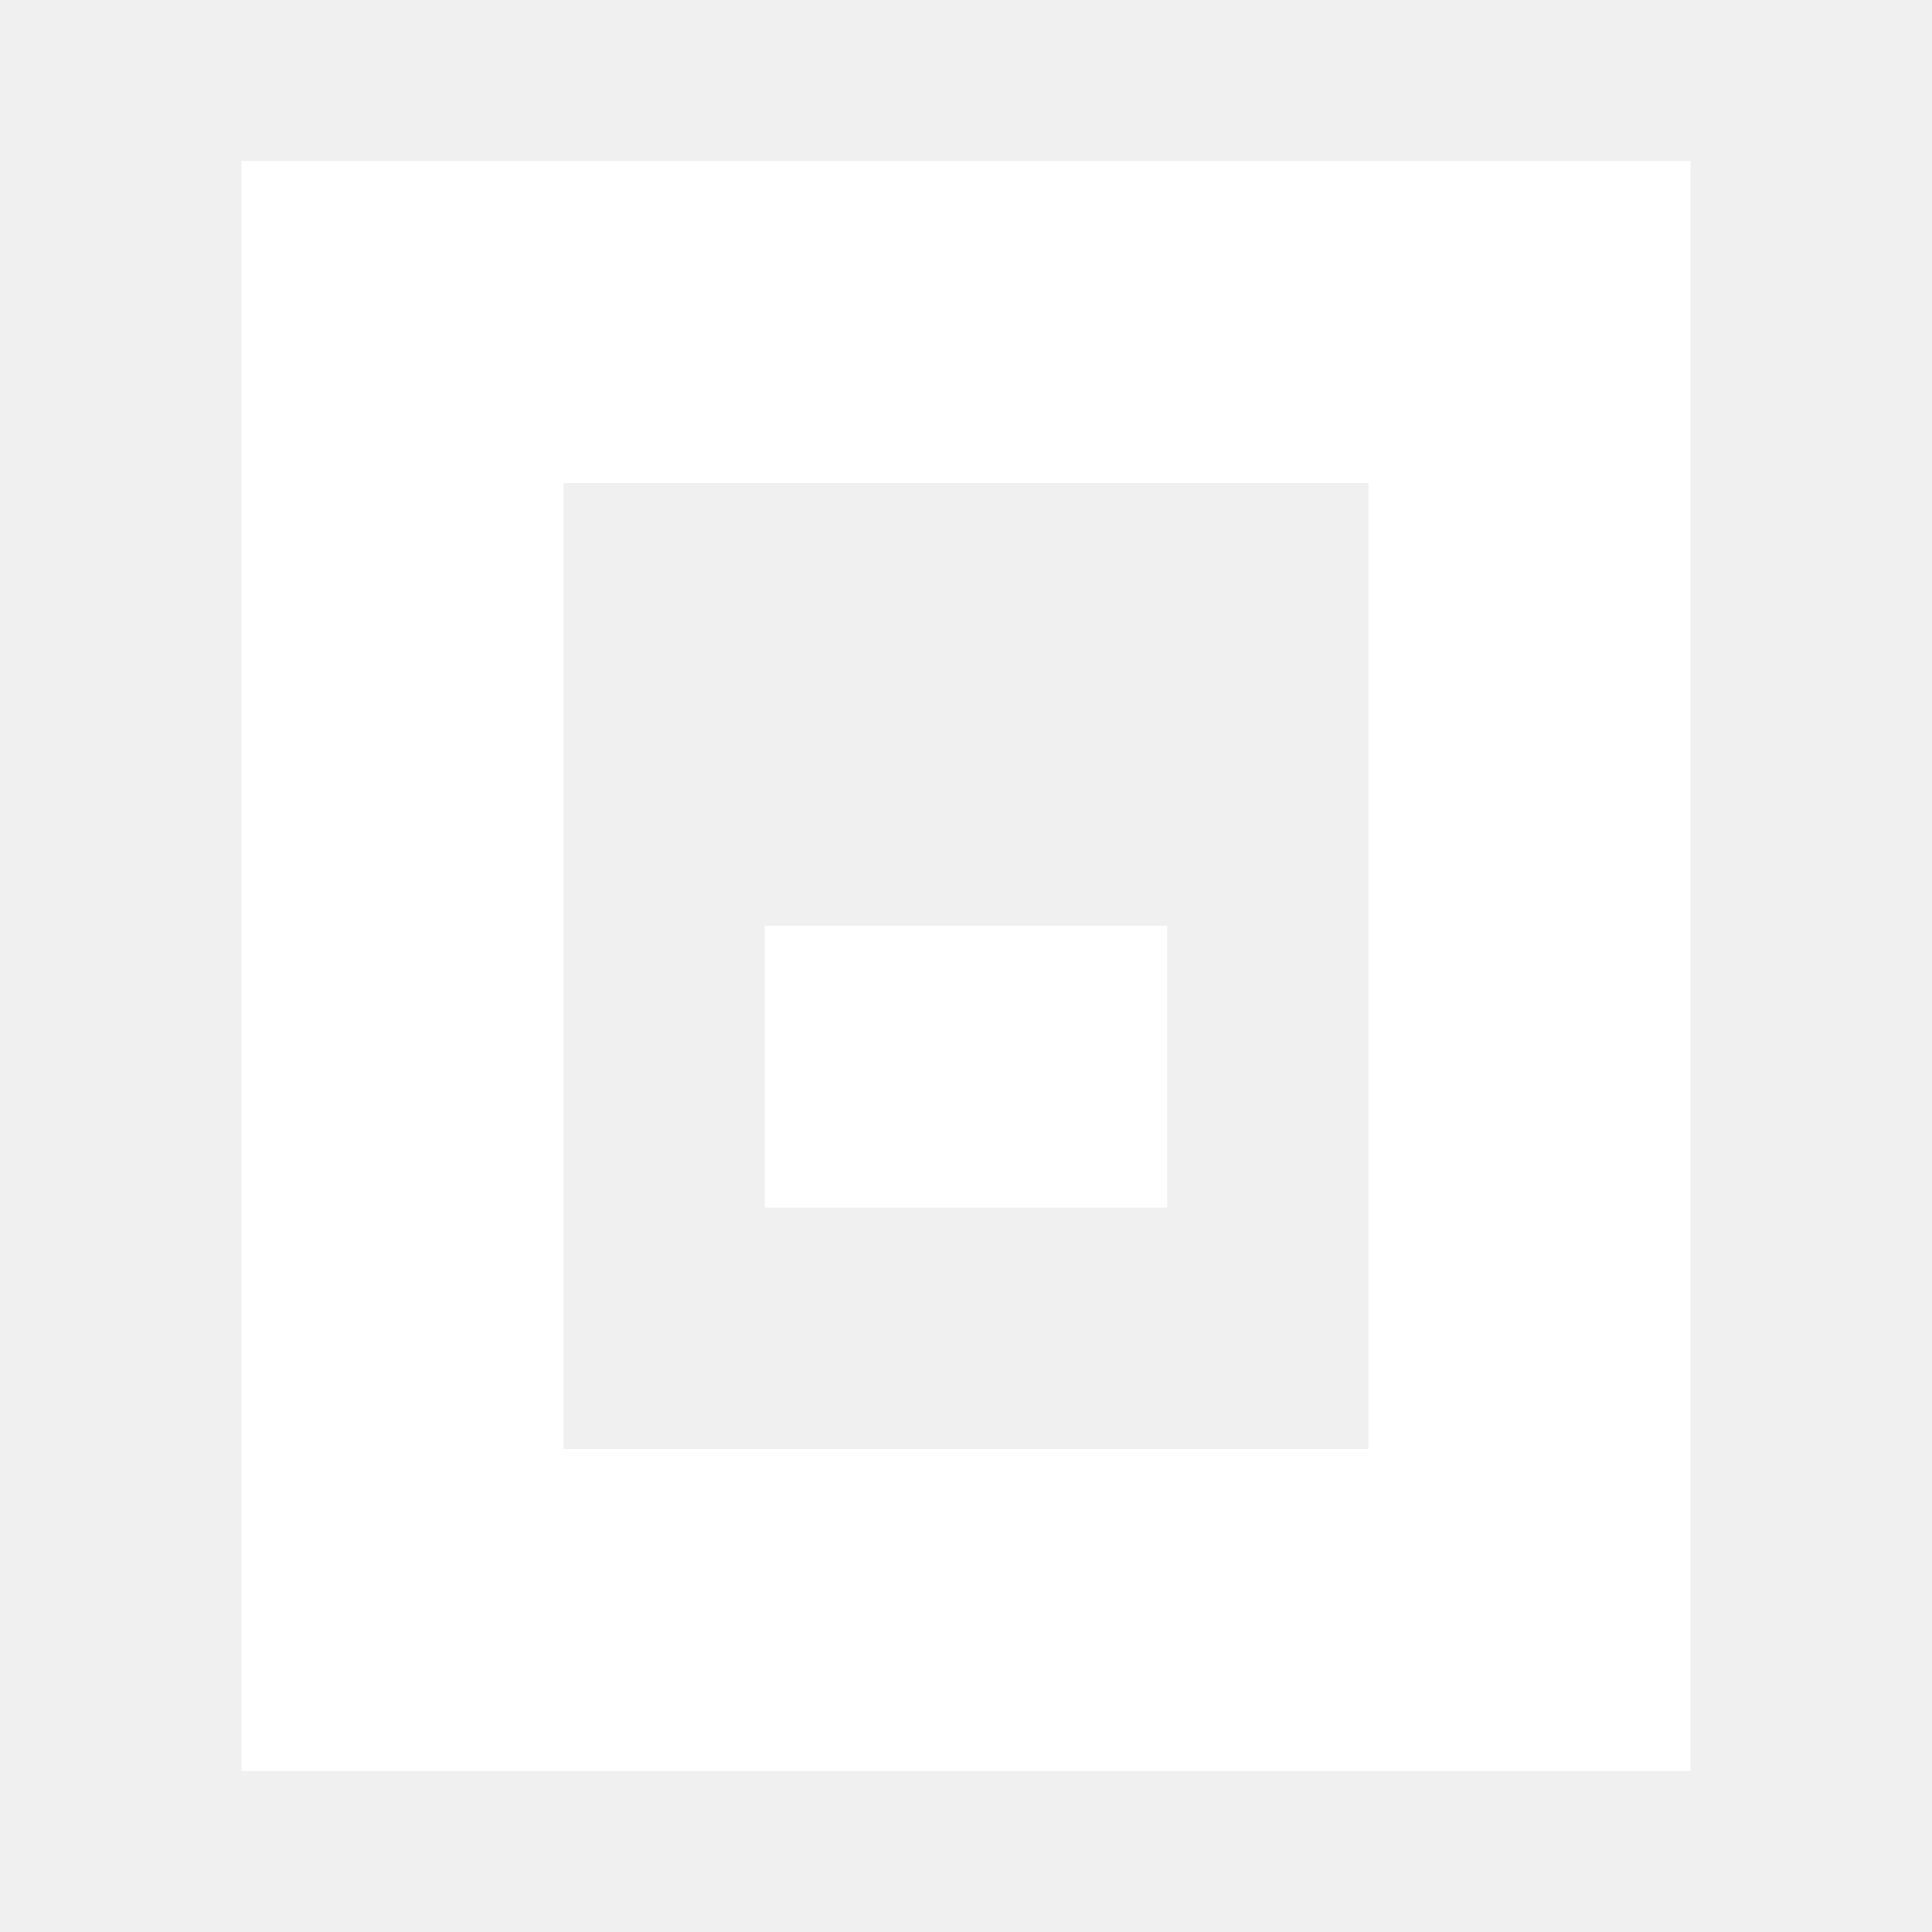
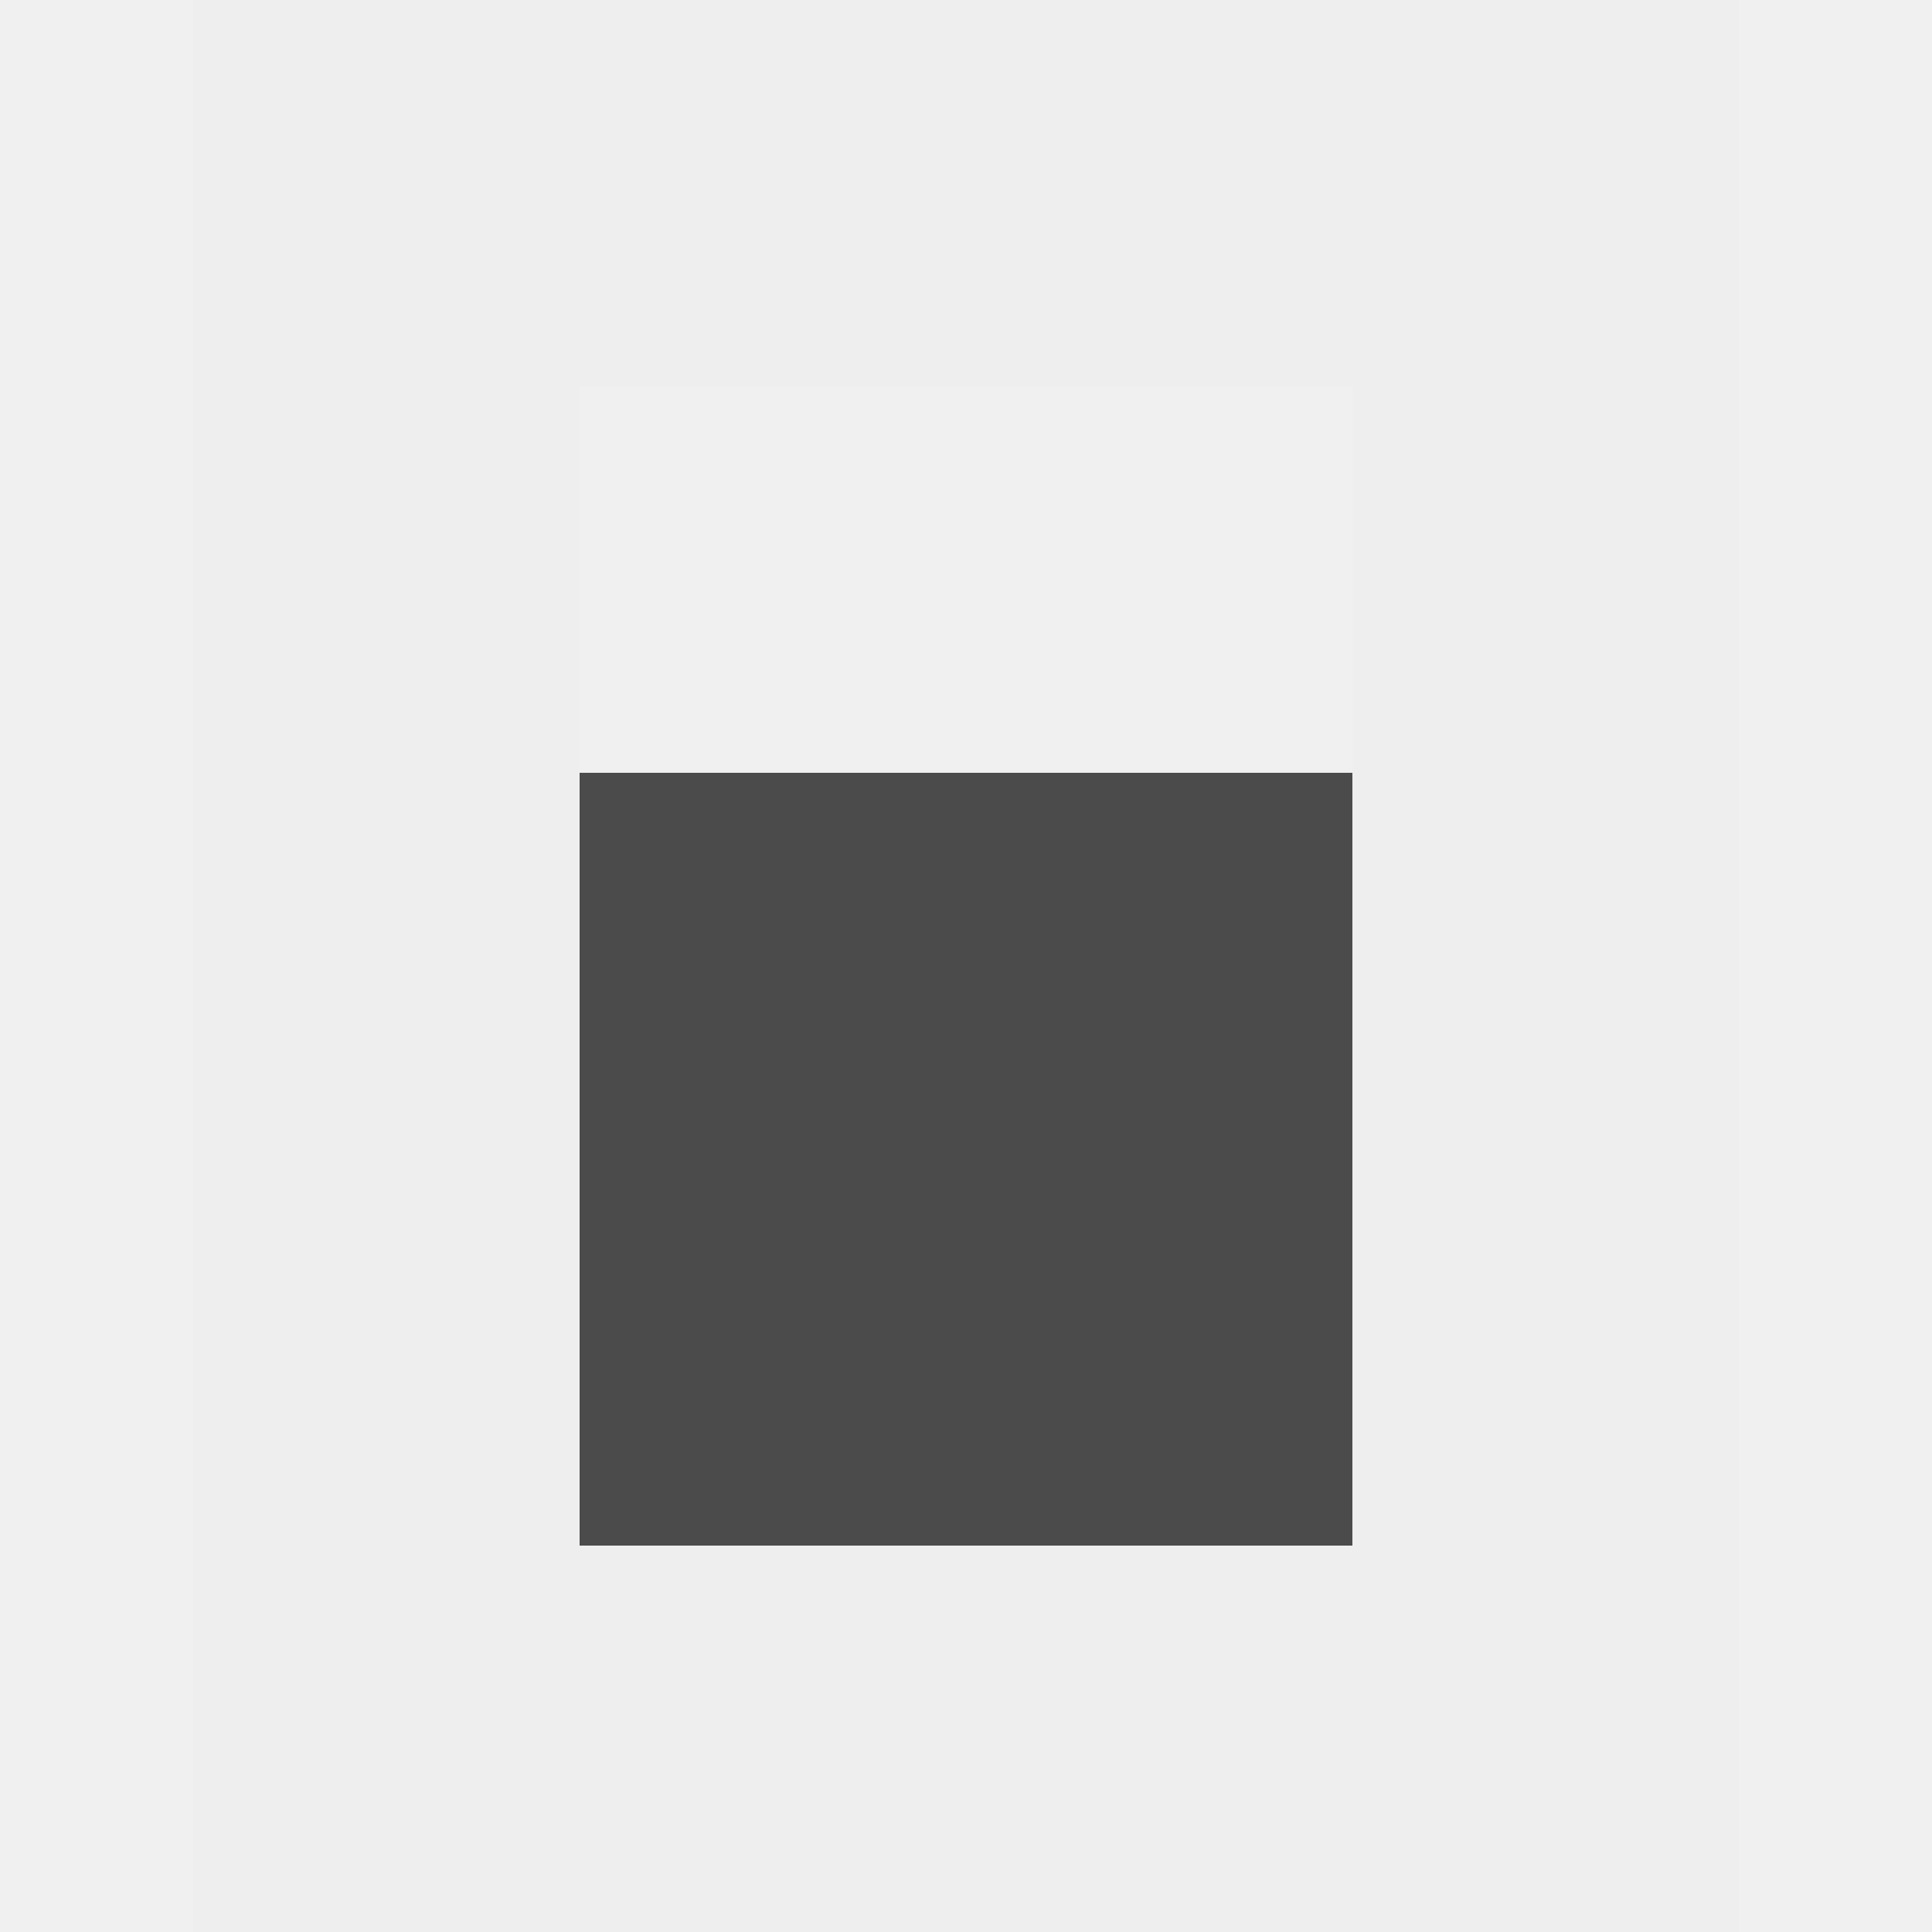
- <svg xmlns="http://www.w3.org/2000/svg" viewBox="0 0 24 24" width="24" height="24" fill="none">
-   <path fill="#ffffff" fill-rule="evenodd" clip-rule="evenodd" d="M3 2h18v20H3V2zm4 4v12h10V6H7zm2.5 5.5h5V15h-5v-3.5z" />
+ <svg xmlns="http://www.w3.org/2000/svg" width="300" height="300" viewBox="0 0 300 300" fill="none">
+   <g transform="translate(30, 0)">
+     <g clip-path="url(#clip0_1401_86283)">
+       <mask id="mask0_1401_86283" style="mask-type:luminance" maskUnits="userSpaceOnUse" x="0" y="0" width="240" height="300">
+         <path d="M240 0H0V300H240V0Z" fill="white" />
+       </mask>
+       <g mask="url(#mask0_1401_86283)">
+         <path d="M180 240H60V120H180V240Z" fill="#4B4B4B" />
+         <path d="M180 60H60V240H180V60ZM240 300H0V0H240V300Z" fill="#EEEEEE" />
+       </g>
+     </g>
+   </g>
+   <defs>
+     <clipPath id="clip0_1401_86283">
+       <rect width="240" height="300" fill="white" />
+     </clipPath>
+   </defs>
</svg>
